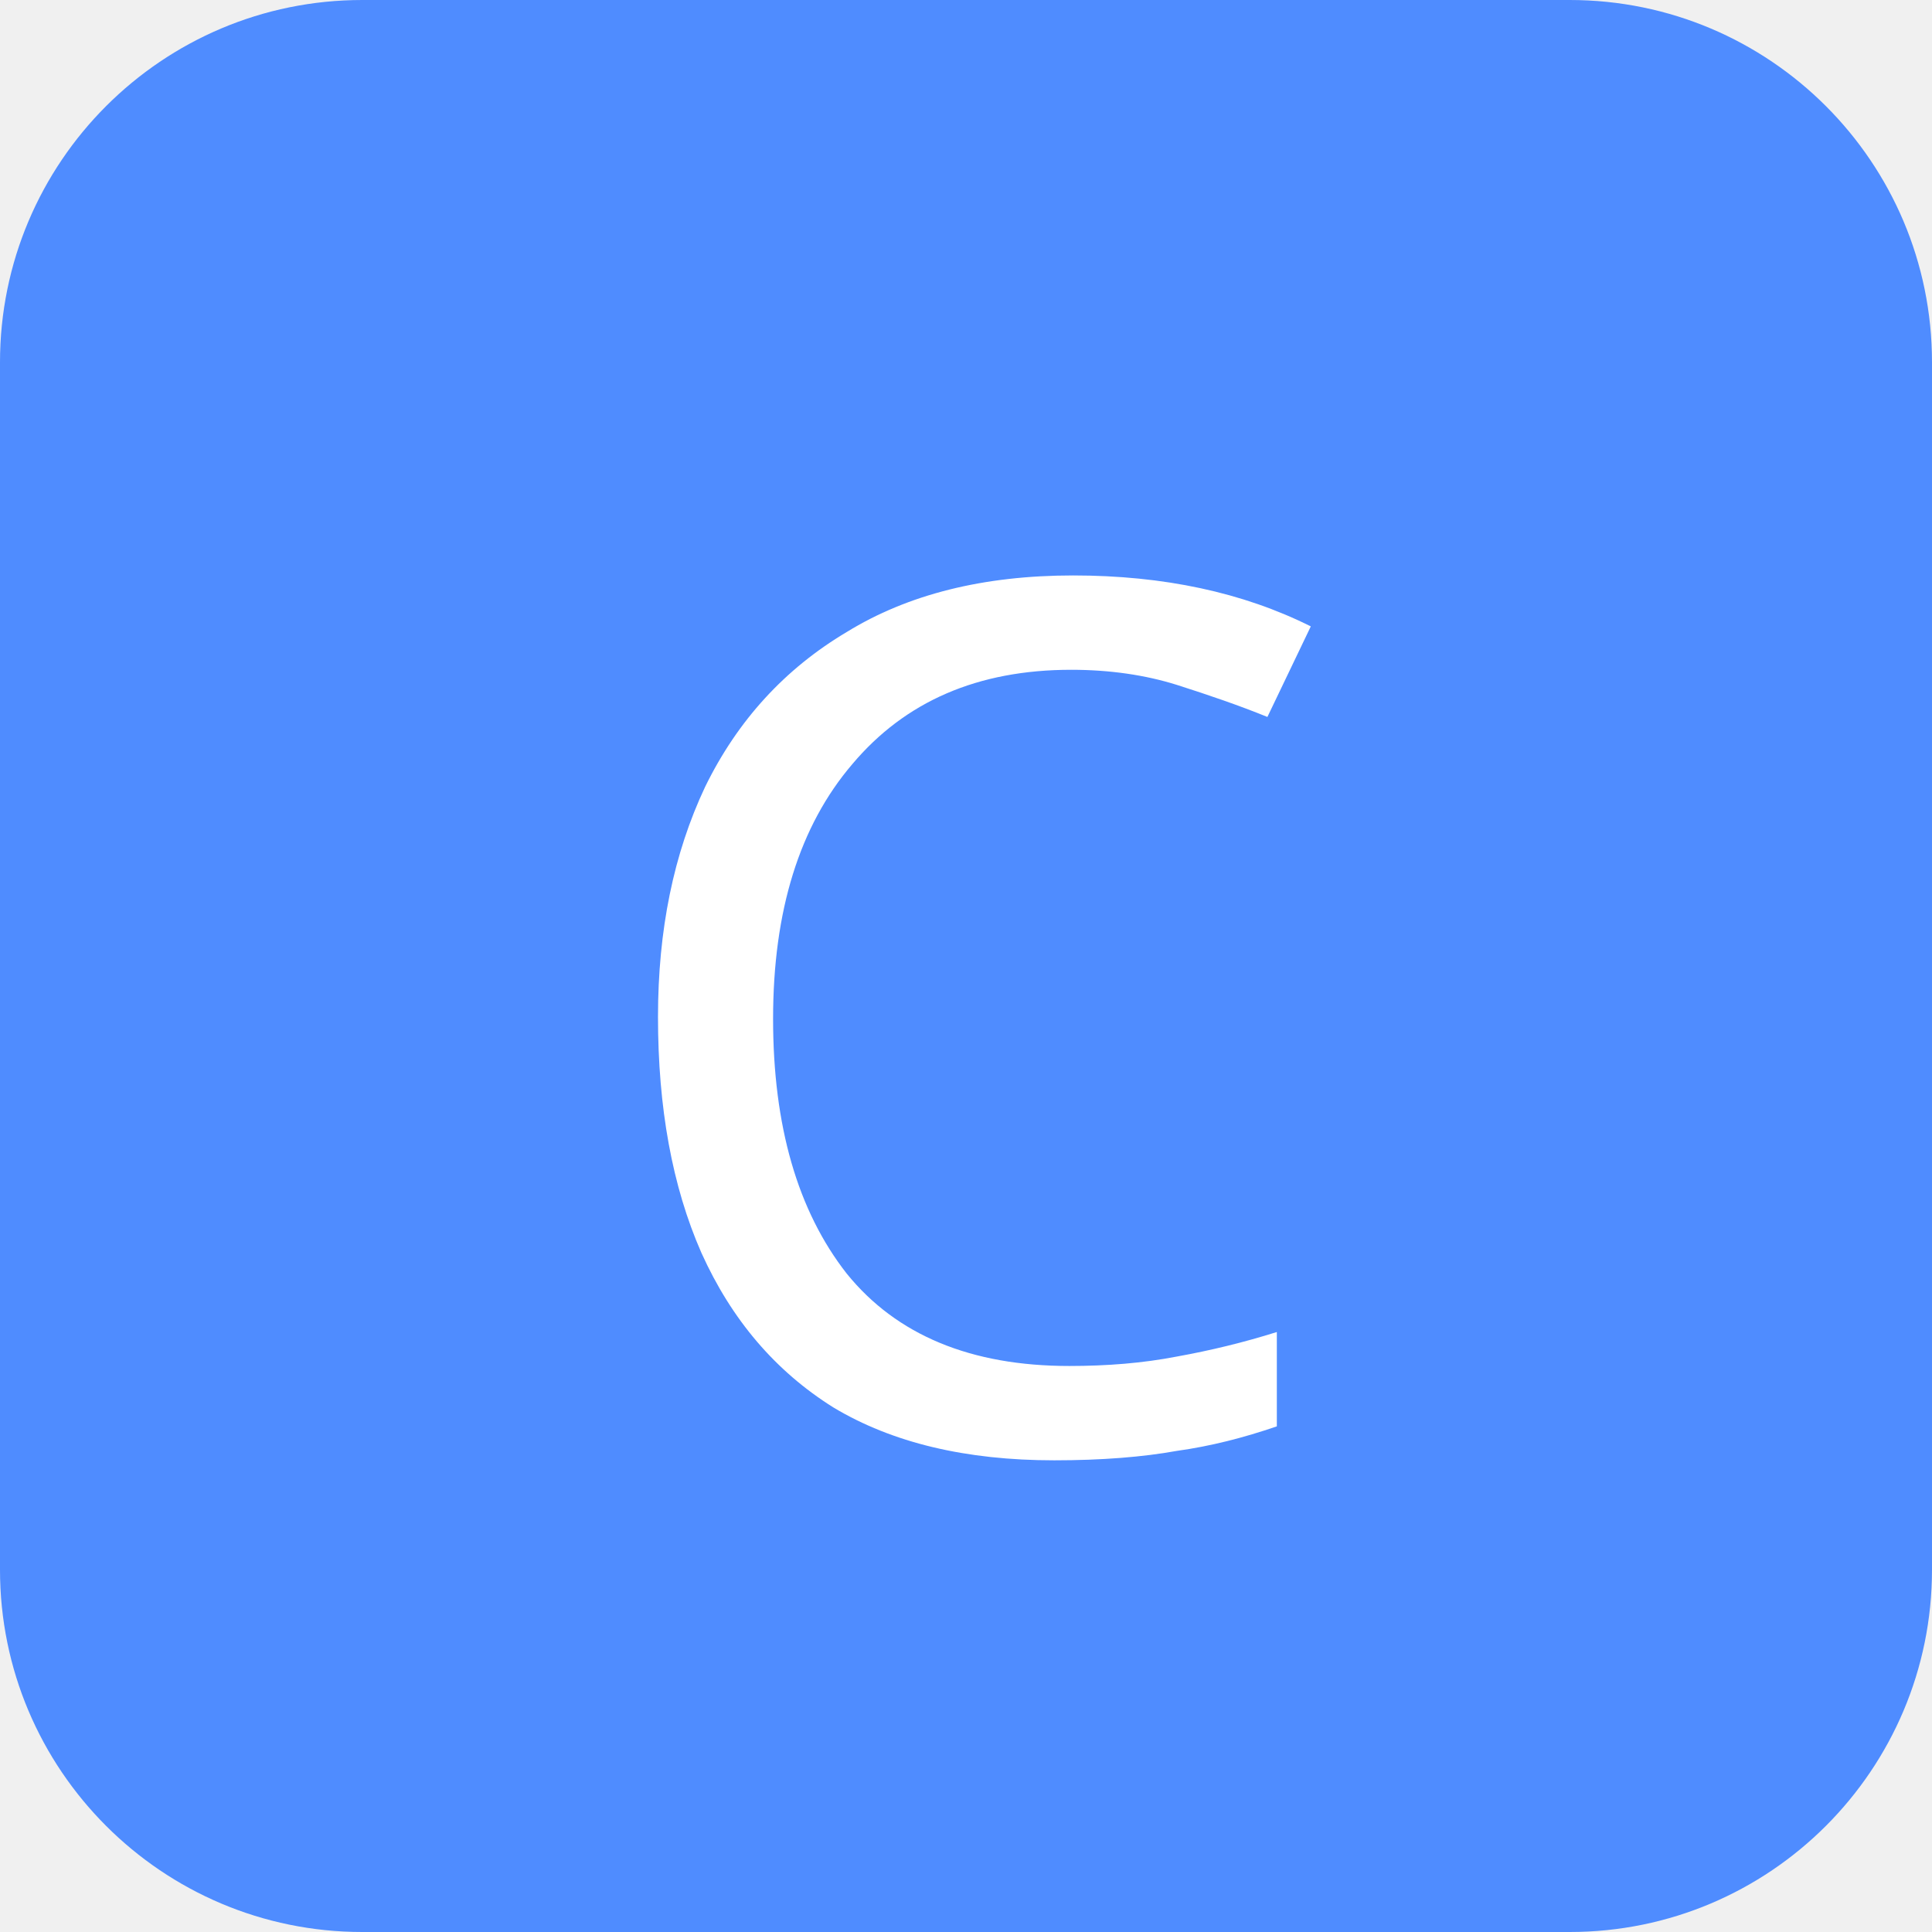
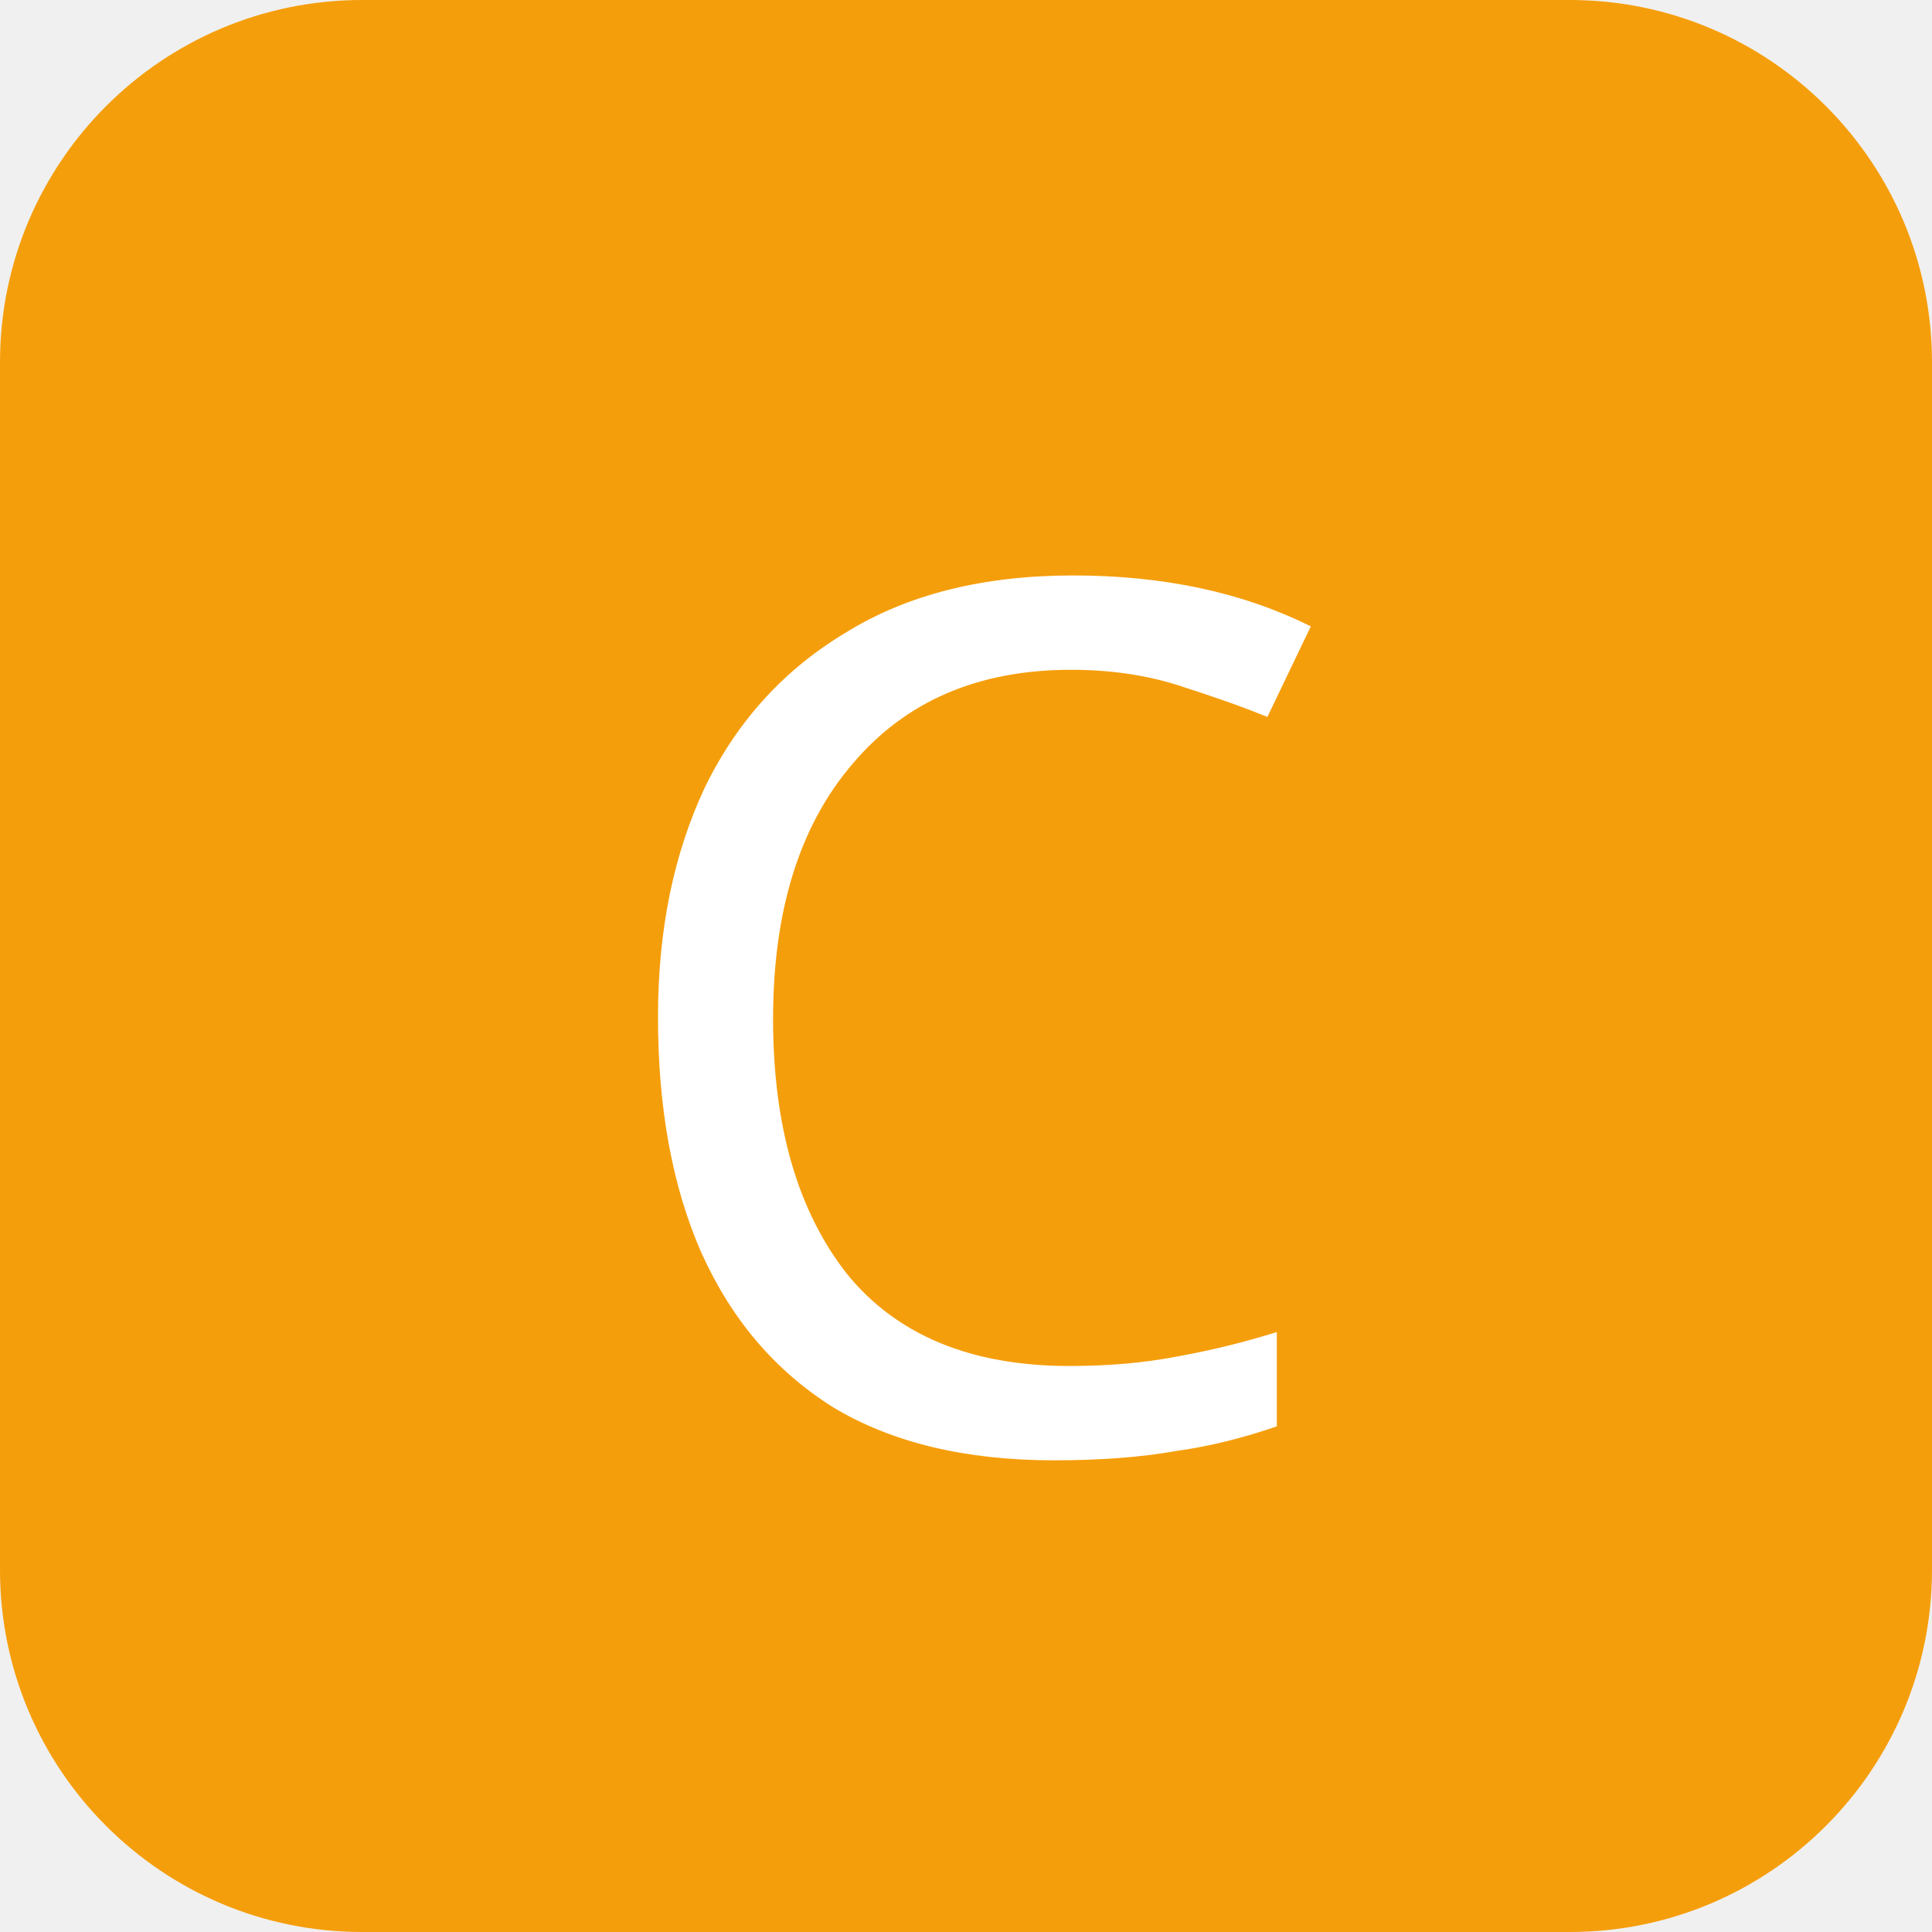
<svg xmlns="http://www.w3.org/2000/svg" viewBox="0 0 16 16">
-   <rect width="16" height="16" rx="3" fill="#4f8cff" />
+   <rect width="16" height="16" rx="3" fill="#f59e0b" />
  <text x="8" y="12" text-anchor="middle" font-size="10" fill="#fff" font-family="sans-serif">C</text>
</svg>
